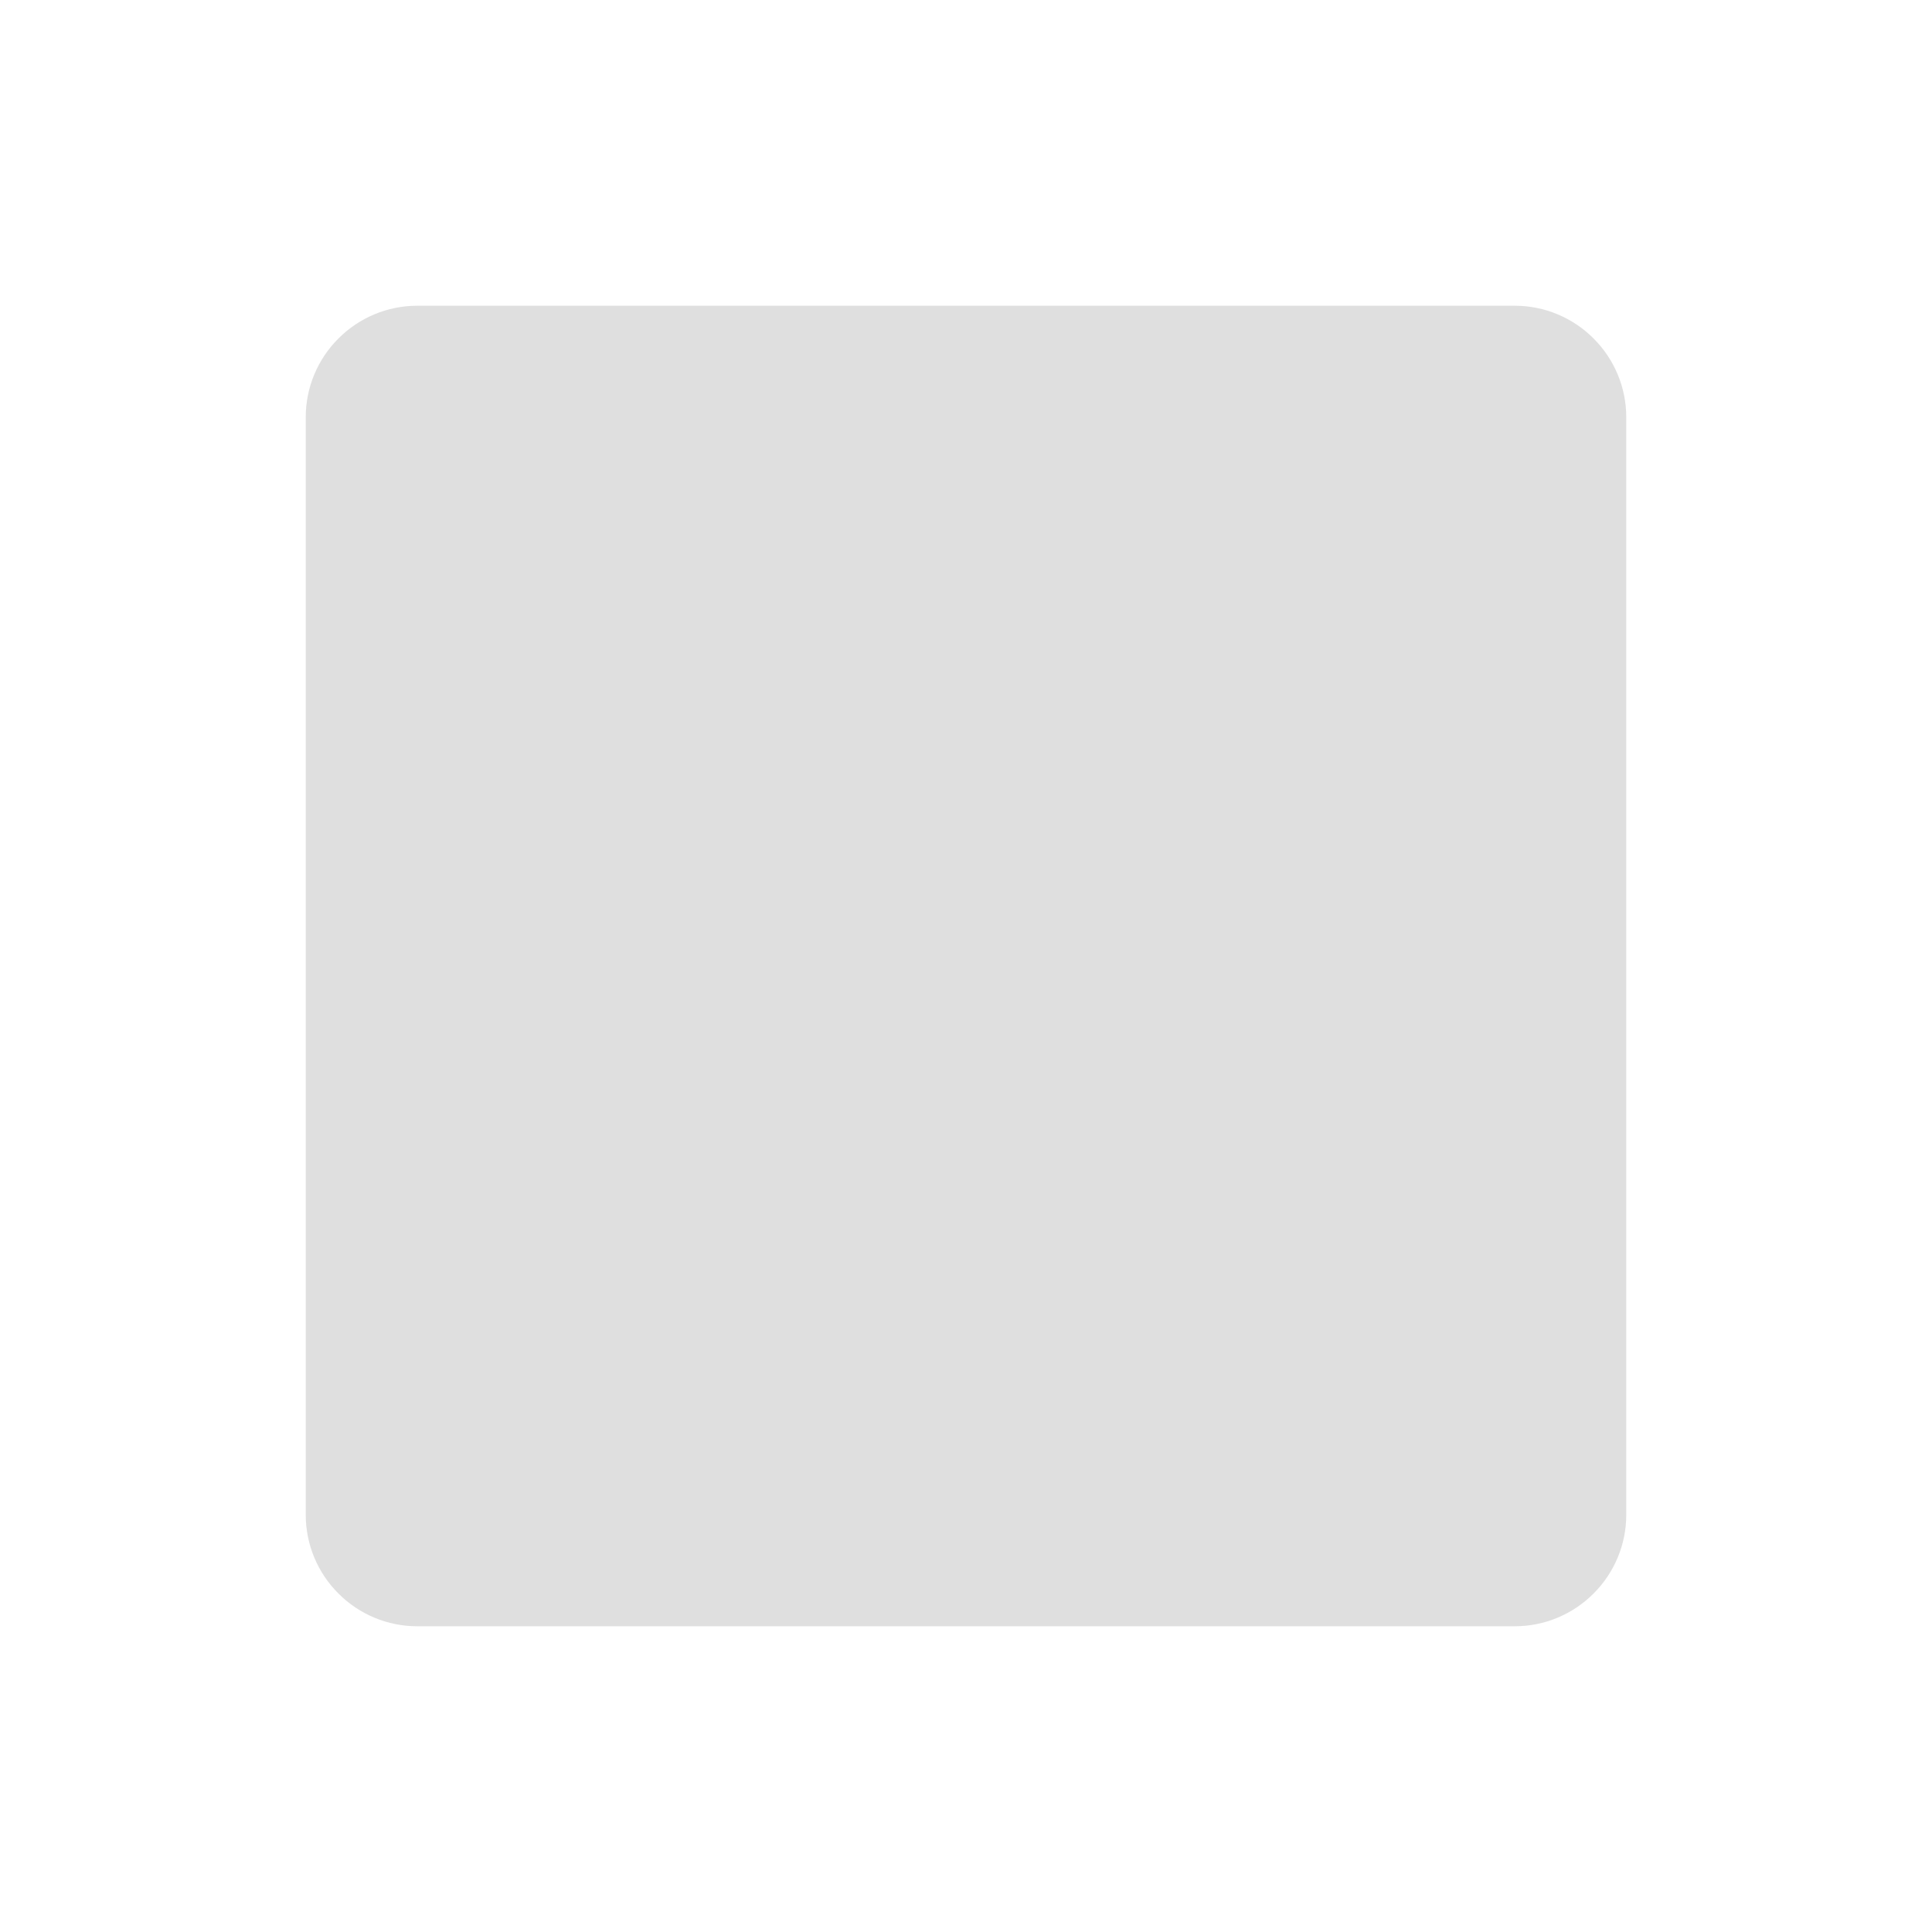
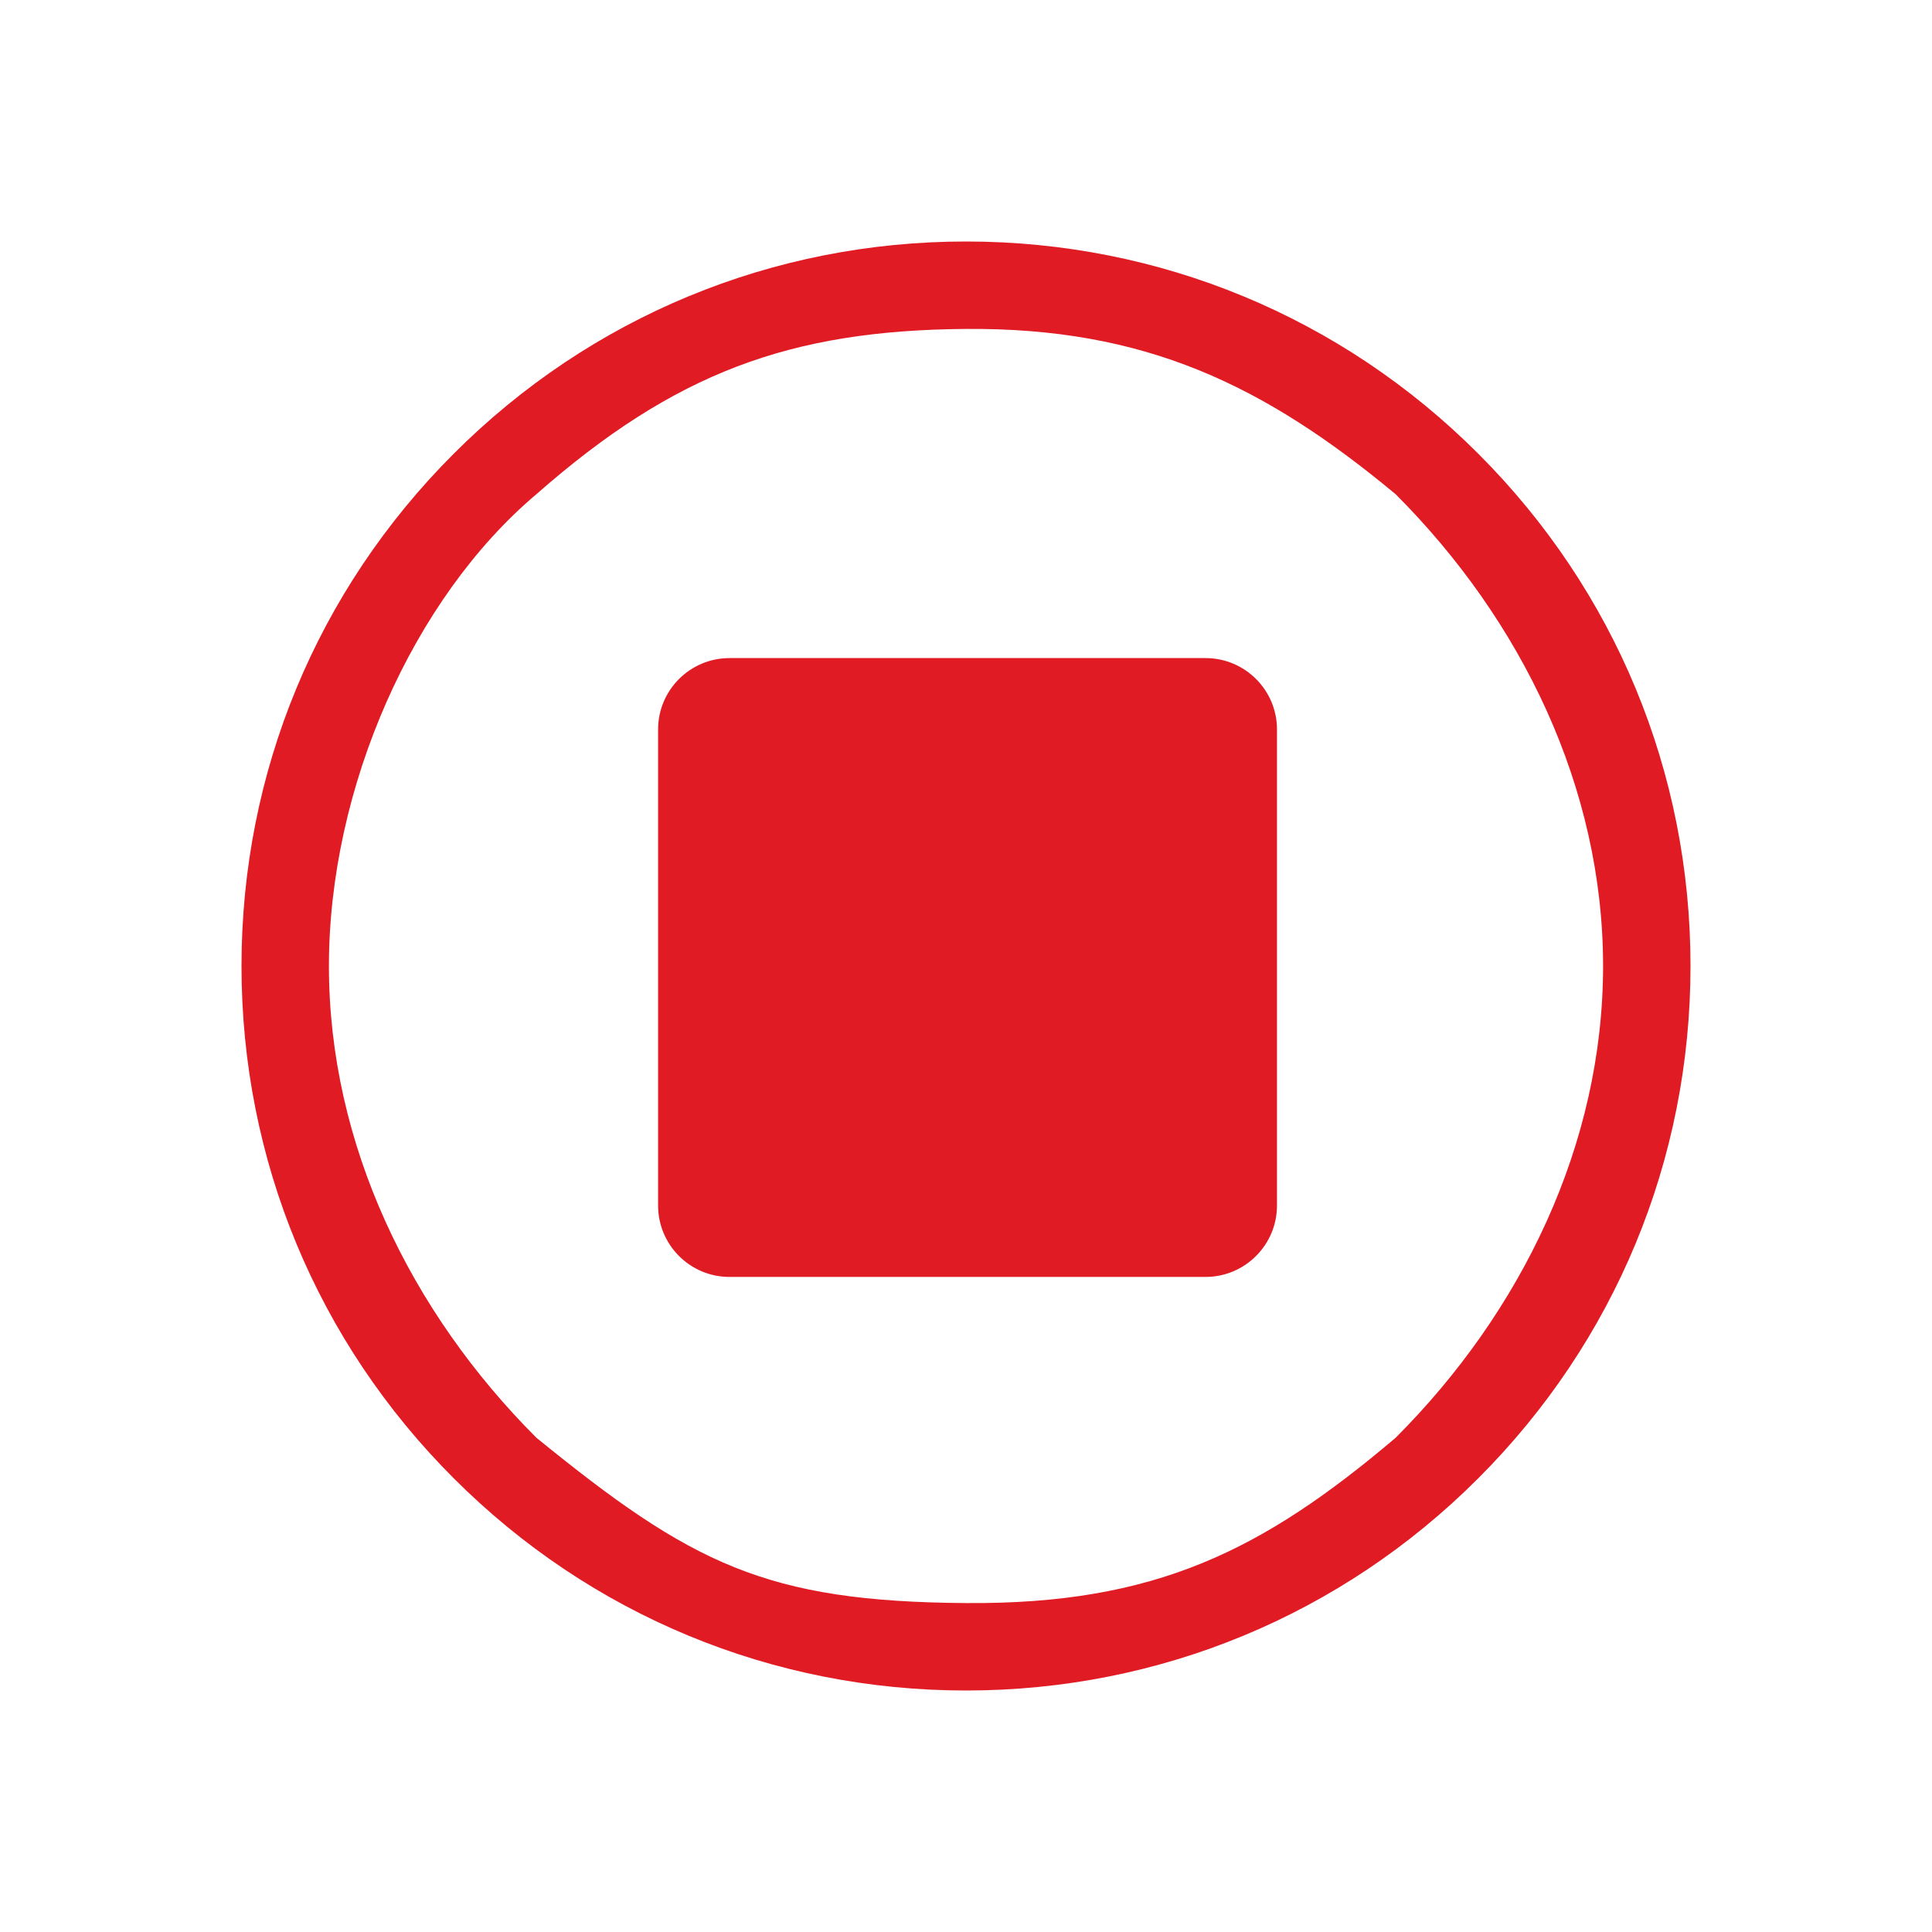
- <svg xmlns="http://www.w3.org/2000/svg" style="fill-rule:evenodd;clip-rule:evenodd;stroke-linejoin:round;stroke-miterlimit:2" width="100%" height="100%" viewBox="0 0 16 16" xml:space="preserve">
-   <defs>
-     <style id="current-color-scheme" type="text/css">
-    .ColorScheme-Text { color:#dfdfdf; } .ColorScheme-Highlight { color:#4285f4; } .ColorScheme-NeutralText { color:#ff9800; } .ColorScheme-PositiveText { color:#4caf50; } .ColorScheme-NegativeText { color:#f44336; }
-   </style>
+ <svg xmlns="http://www.w3.org/2000/svg" viewBox="0 0 32 32" version="1.1" id="svg1" width="32" height="32">
+   <defs id="defs1">
+     <style type="text/css" id="style1">.ColorScheme-Text { color:#e01b24; }
+ </style>
  </defs>
-   <path style="fill:currentColor;" class="ColorScheme-Text" d="M2.532,3.455c0,-0.245 0.098,-0.48 0.271,-0.652c0.172,-0.173 0.407,-0.271 0.652,-0.271l9.09,0c0.245,0 0.48,0.098 0.652,0.271c0.173,0.172 0.271,0.407 0.271,0.652l-0,9.09c-0,0.245 -0.098,0.48 -0.271,0.652c-0.172,0.173 -0.407,0.271 -0.652,0.271l-9.09,-0c-0.245,-0 -0.48,-0.098 -0.652,-0.271c-0.173,-0.172 -0.271,-0.407 -0.271,-0.652l0,-9.09Z" />
+   <g id="media-playback-stop" style="fill:#bac8df;fill-opacity:1">
+     <path style="opacity:0.001;fill:#bac8df;fill-opacity:1" d="M 0,0 H 32 V 32 H 0 Z" id="path72" />
+     <path d="M 19.967,21.15 H 12.083 C 11.43,21.15 10.9,20.62 10.9,19.967 v -7.885 C 10.9,11.43 11.43,10.9 12.083,10.9 h 7.885 c 0.653,0 1.183,0.53 1.183,1.183 v 7.885 C 21.15,20.62 20.62,21.15 19.967,21.15 Z m -8.279,-9.067 z" id="path8" style="stroke-width:0.394;fill-opacity:1;fill:currentColor;" class="ColorScheme-Text " />
+     <path d="M 24.485,7.515 C 22.219,5.248 19.205,4 16,4 12.795,4 9.781,5.248 7.515,7.515 5.248,9.781 4,12.795 4,16 4,19.205 5.248,22.219 7.515,24.485 9.781,26.752 12.795,28 16,28 c 3.205,0 6.219,-1.248 8.485,-3.515 2.266,-2.267 3.515,-5.28 3.515,-8.485 0,-3.205 -1.248,-6.219 -3.515,-8.485 z M 23.115,23.815 C 20.905,25.689 19.123,26.575 16,26.552 12.684,26.528 11.454,25.905 8.885,23.814 6.798,21.727 5.448,18.952 5.448,16 5.448,13.048 6.84,9.91 8.885,8.185 11.179,6.169 13.091,5.47 16,5.448 c 2.952,-0.022 4.928,0.919 7.115,2.737 2.087,2.087 3.437,4.863 3.437,7.815 0,2.952 -1.35,5.727 -3.437,7.815 z" id="path2-36-912-3-3" style="stroke-width:0.037;fill-opacity:1;fill:currentColor;" class="ColorScheme-Text " />
+   </g>
</svg>
